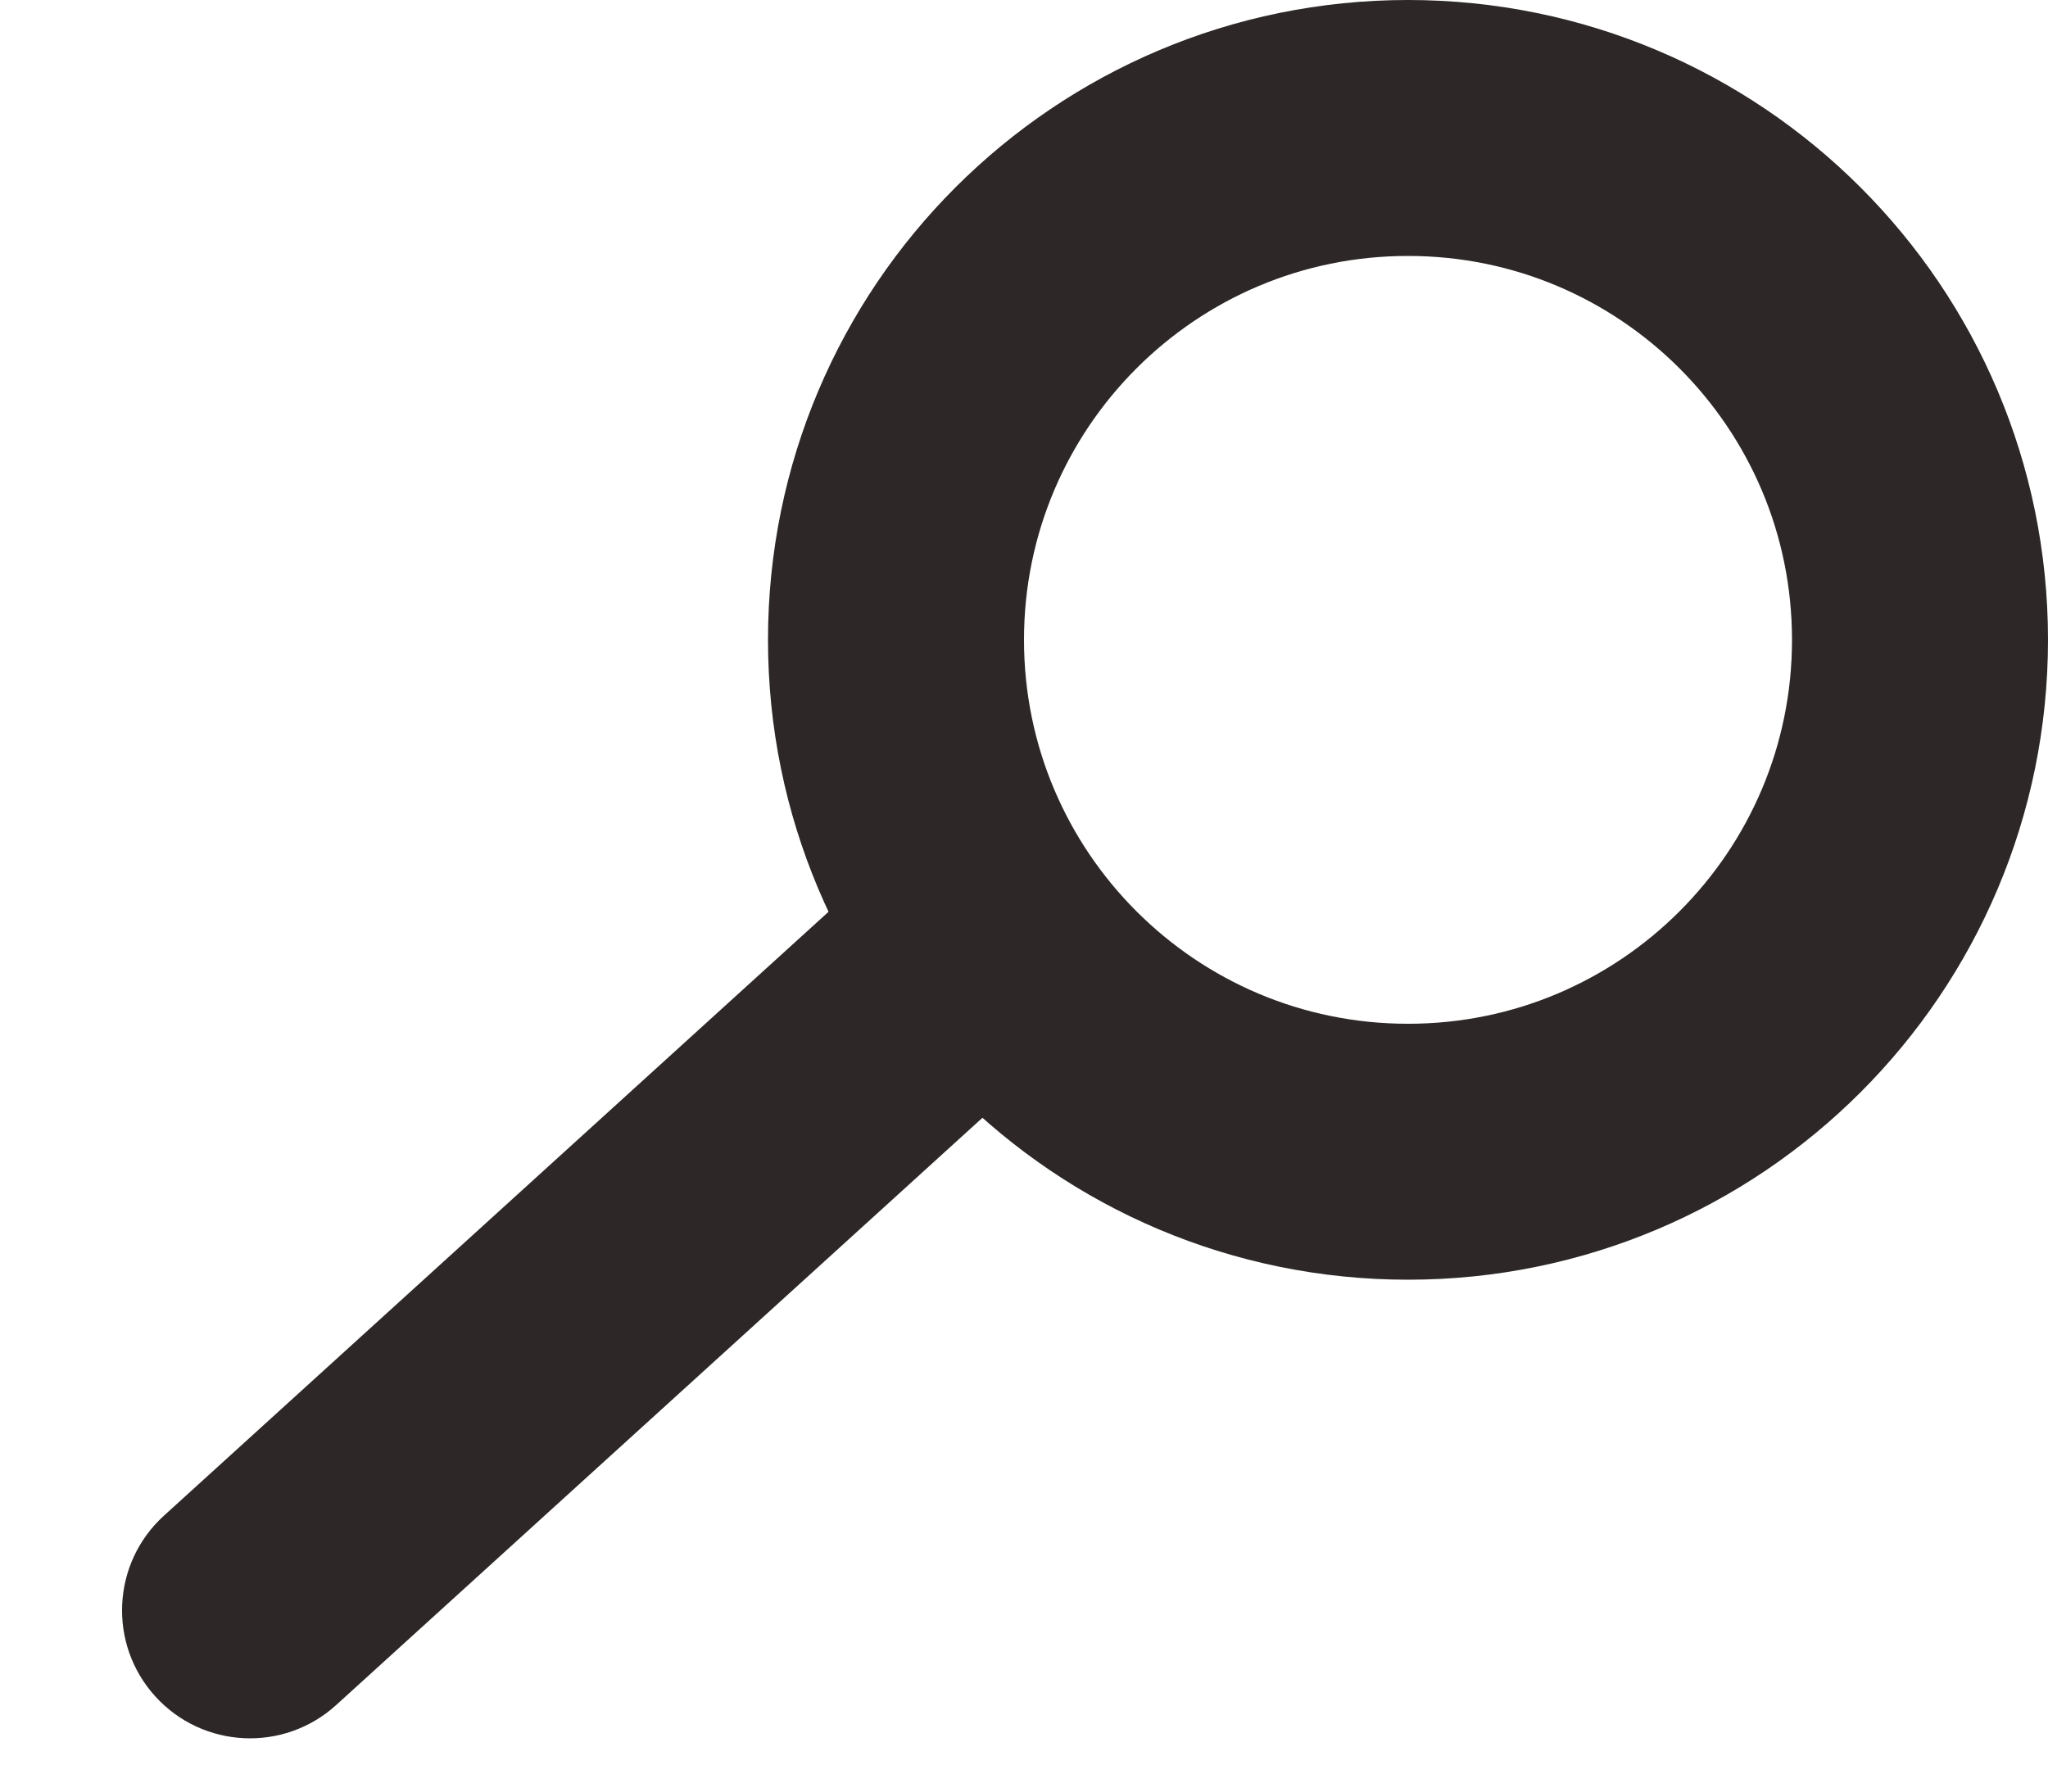
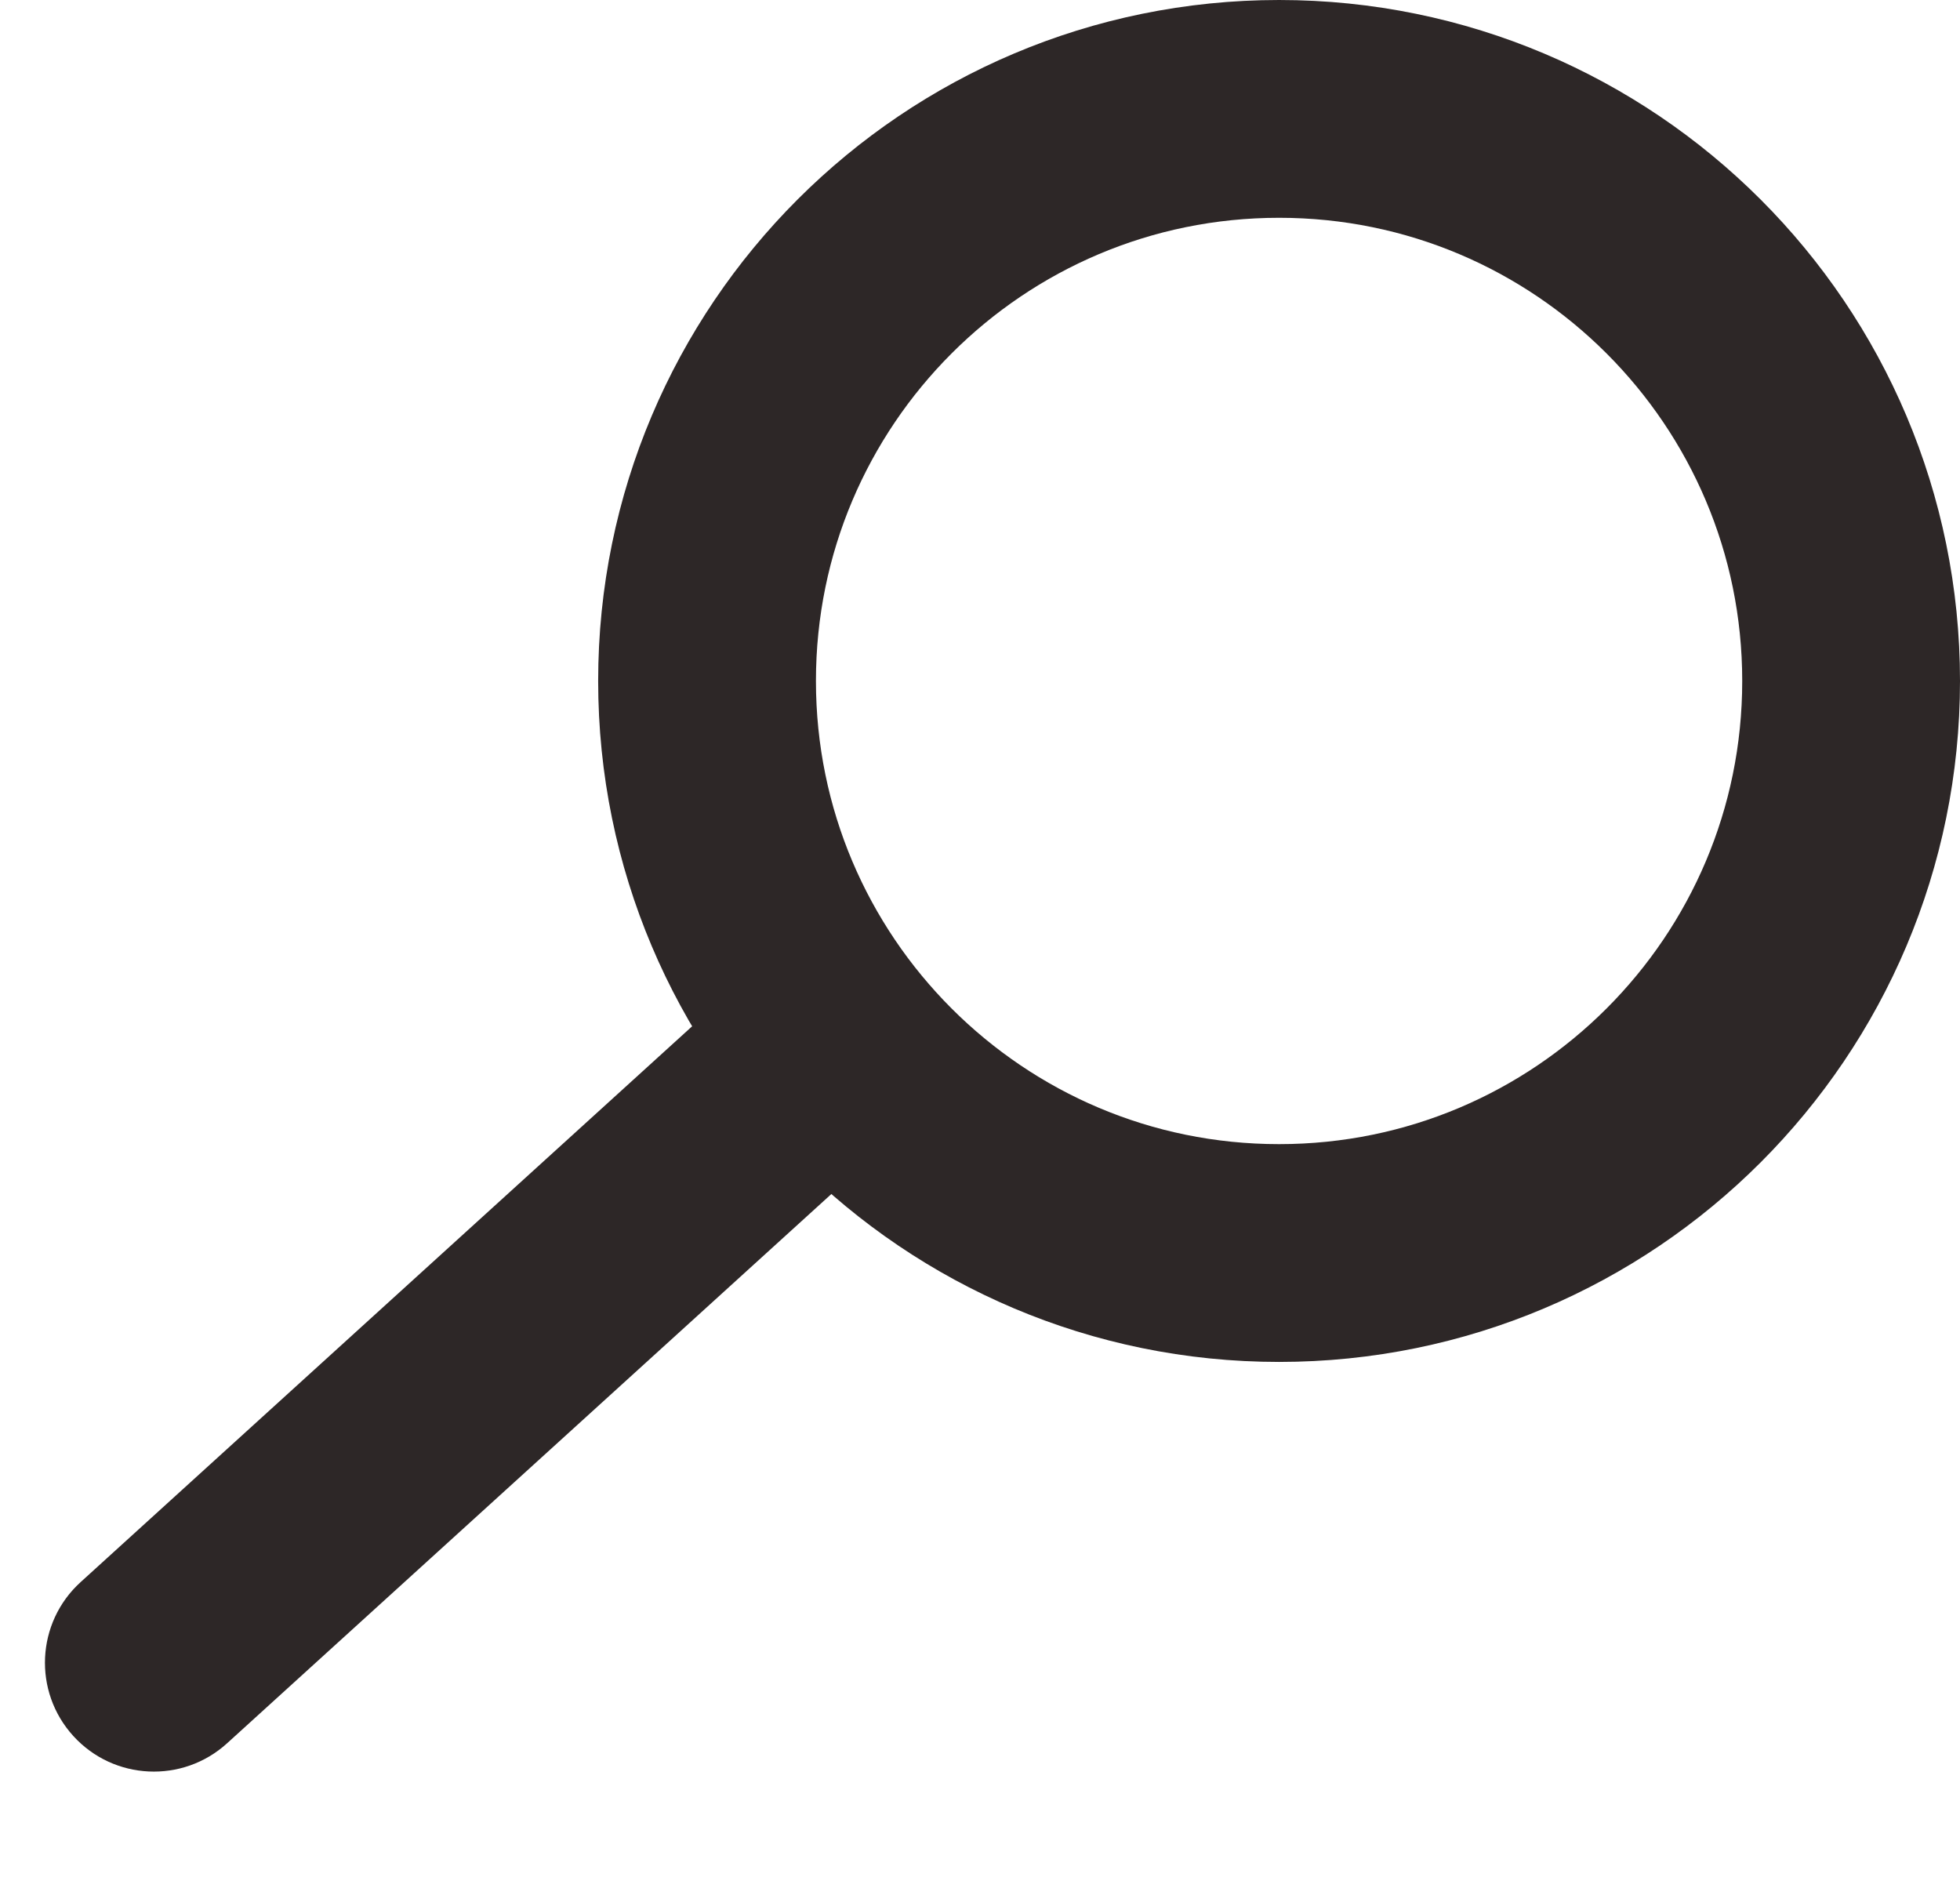
- <svg xmlns="http://www.w3.org/2000/svg" width="16" height="14" viewBox="0 0 16 14" fill="none">
-   <circle cx="11" cy="5" r="4" stroke="#2D2727" stroke-width="2" />
-   <rect x="0.541" y="12.516" width="9.688" height="2" rx="1" transform="rotate(-42.2665 0.541412 12.5163)" fill="#2D2727" />
+ <svg xmlns="http://www.w3.org/2000/svg" width="27" height="26" viewBox="0 0 27 26" fill="none">
+   <circle cx="17.62" cy="9.38" r="7.88" stroke="#2D2727" stroke-width="3" />
+   <rect y="22.802" width="14.573" height="3" rx="1.5" transform="rotate(-42.2665 0 22.8015)" fill="#2D2727" />
</svg>
